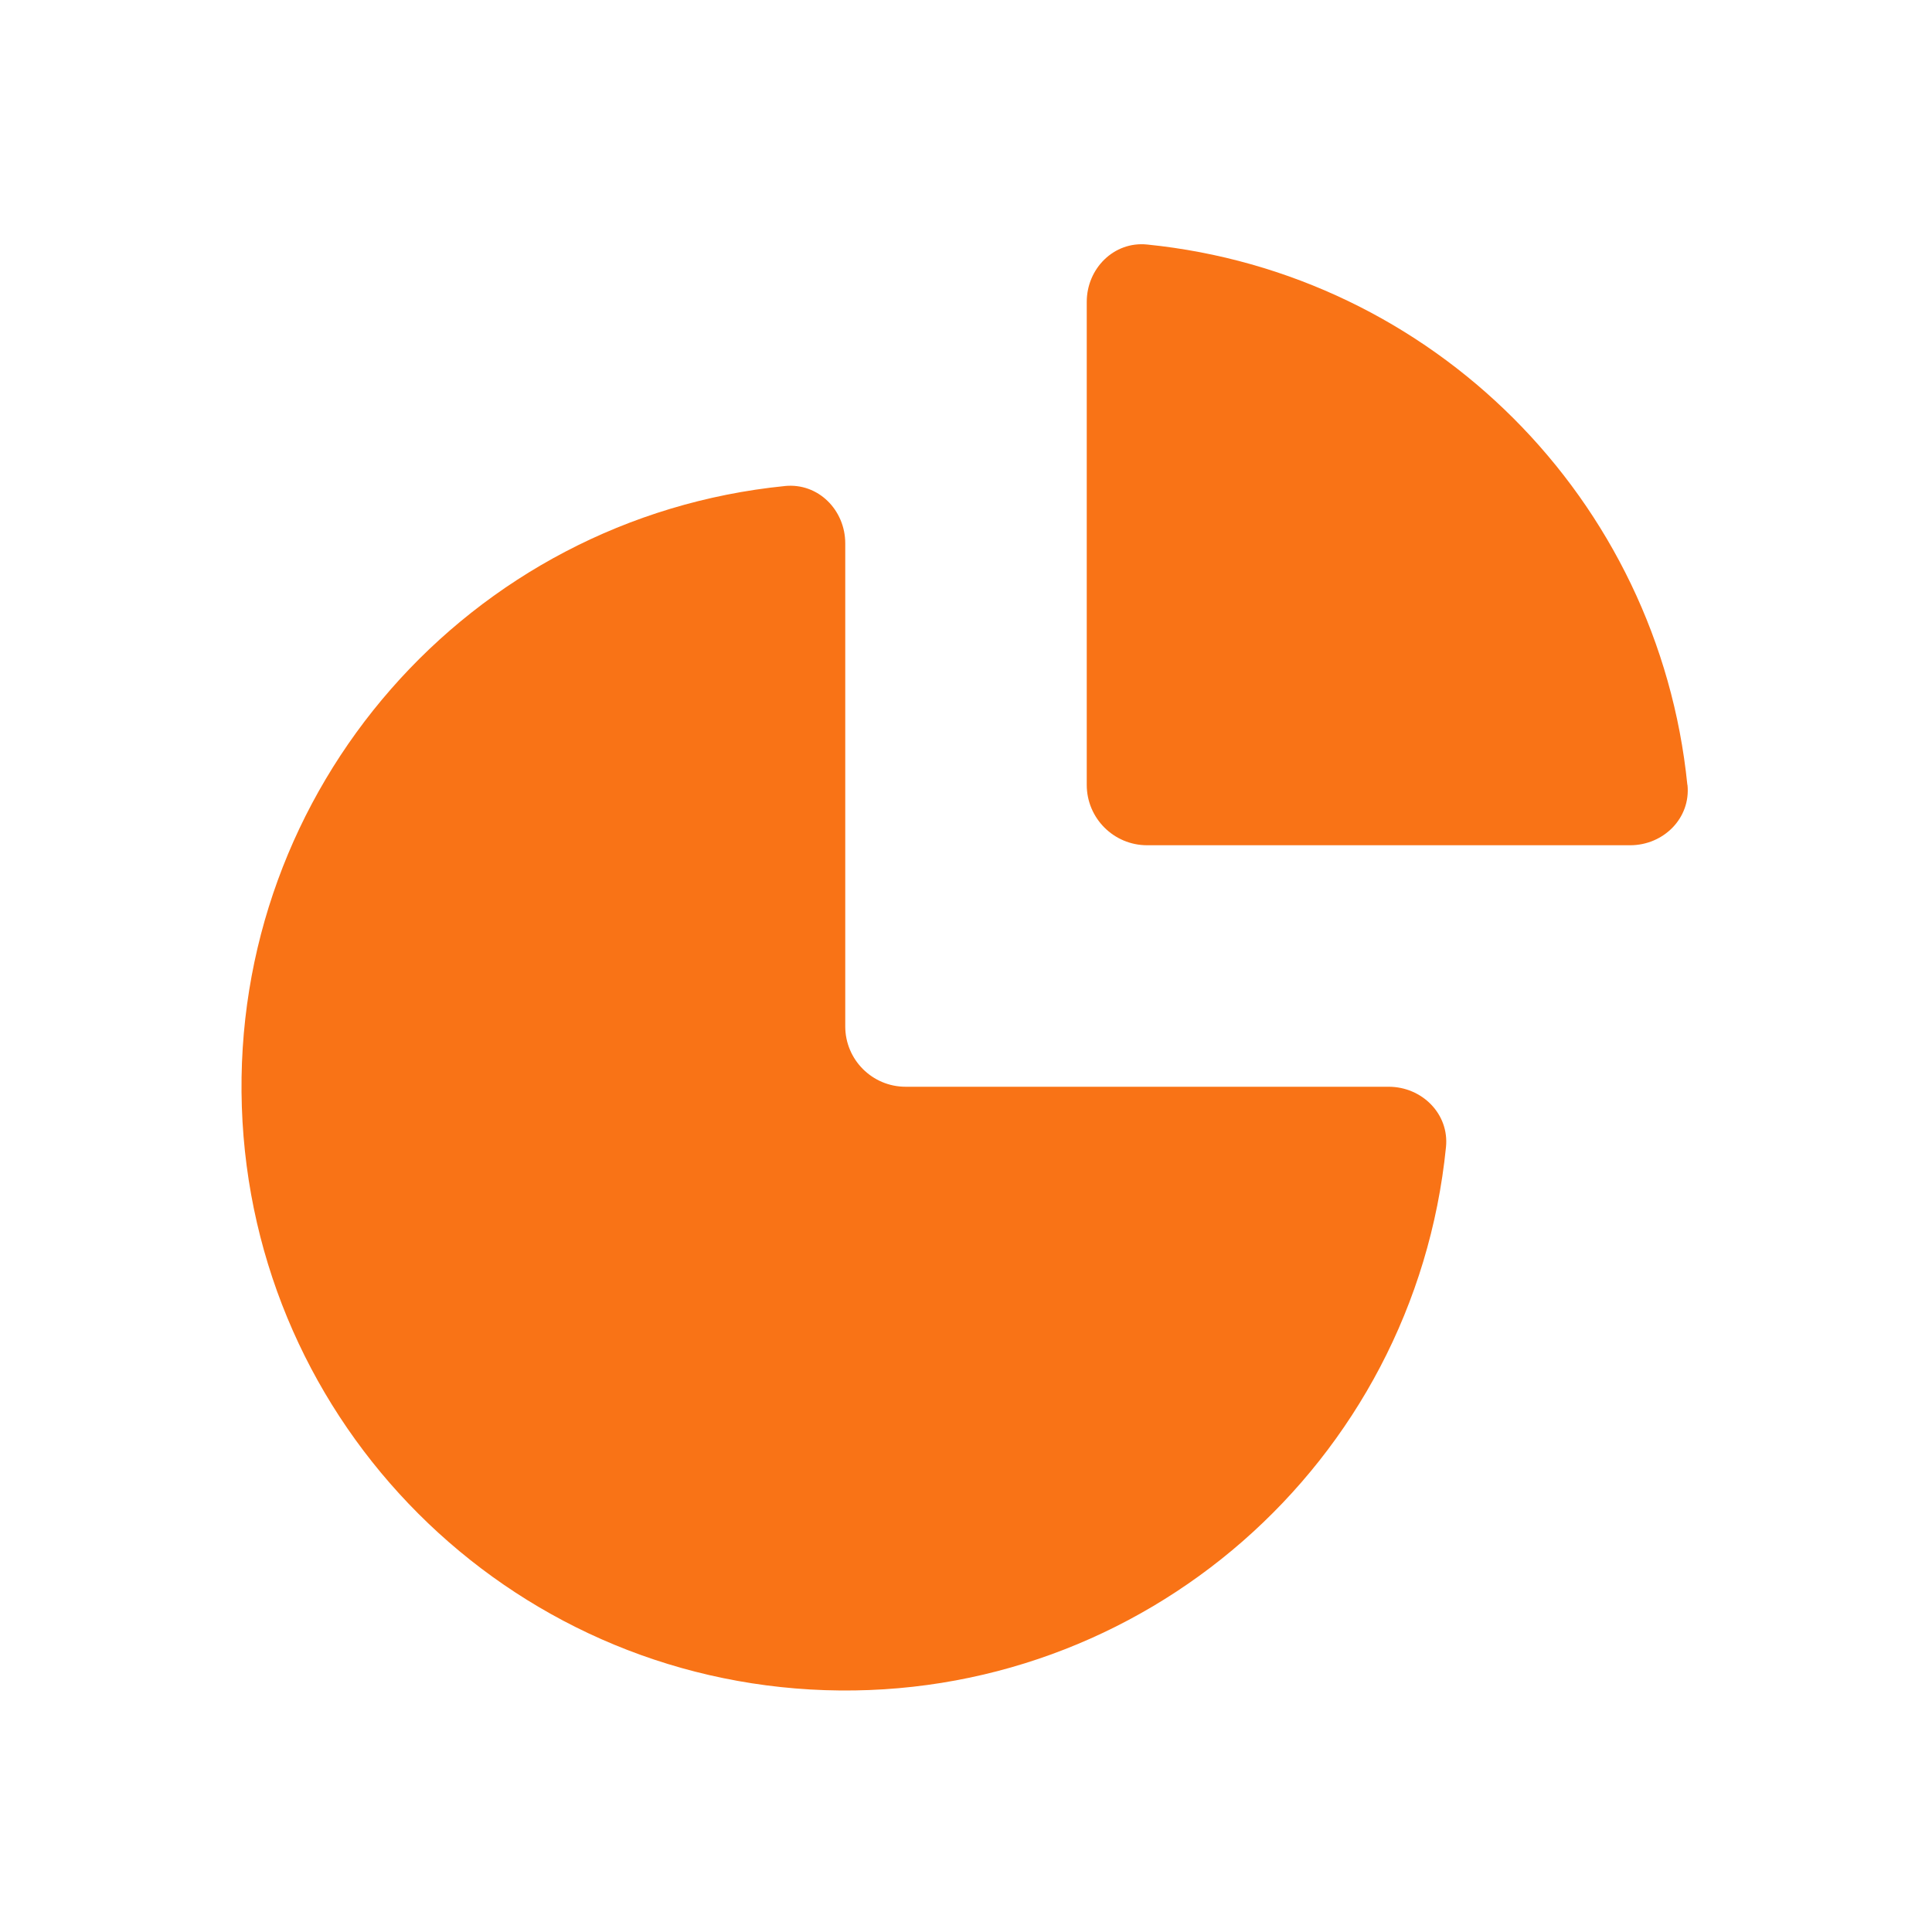
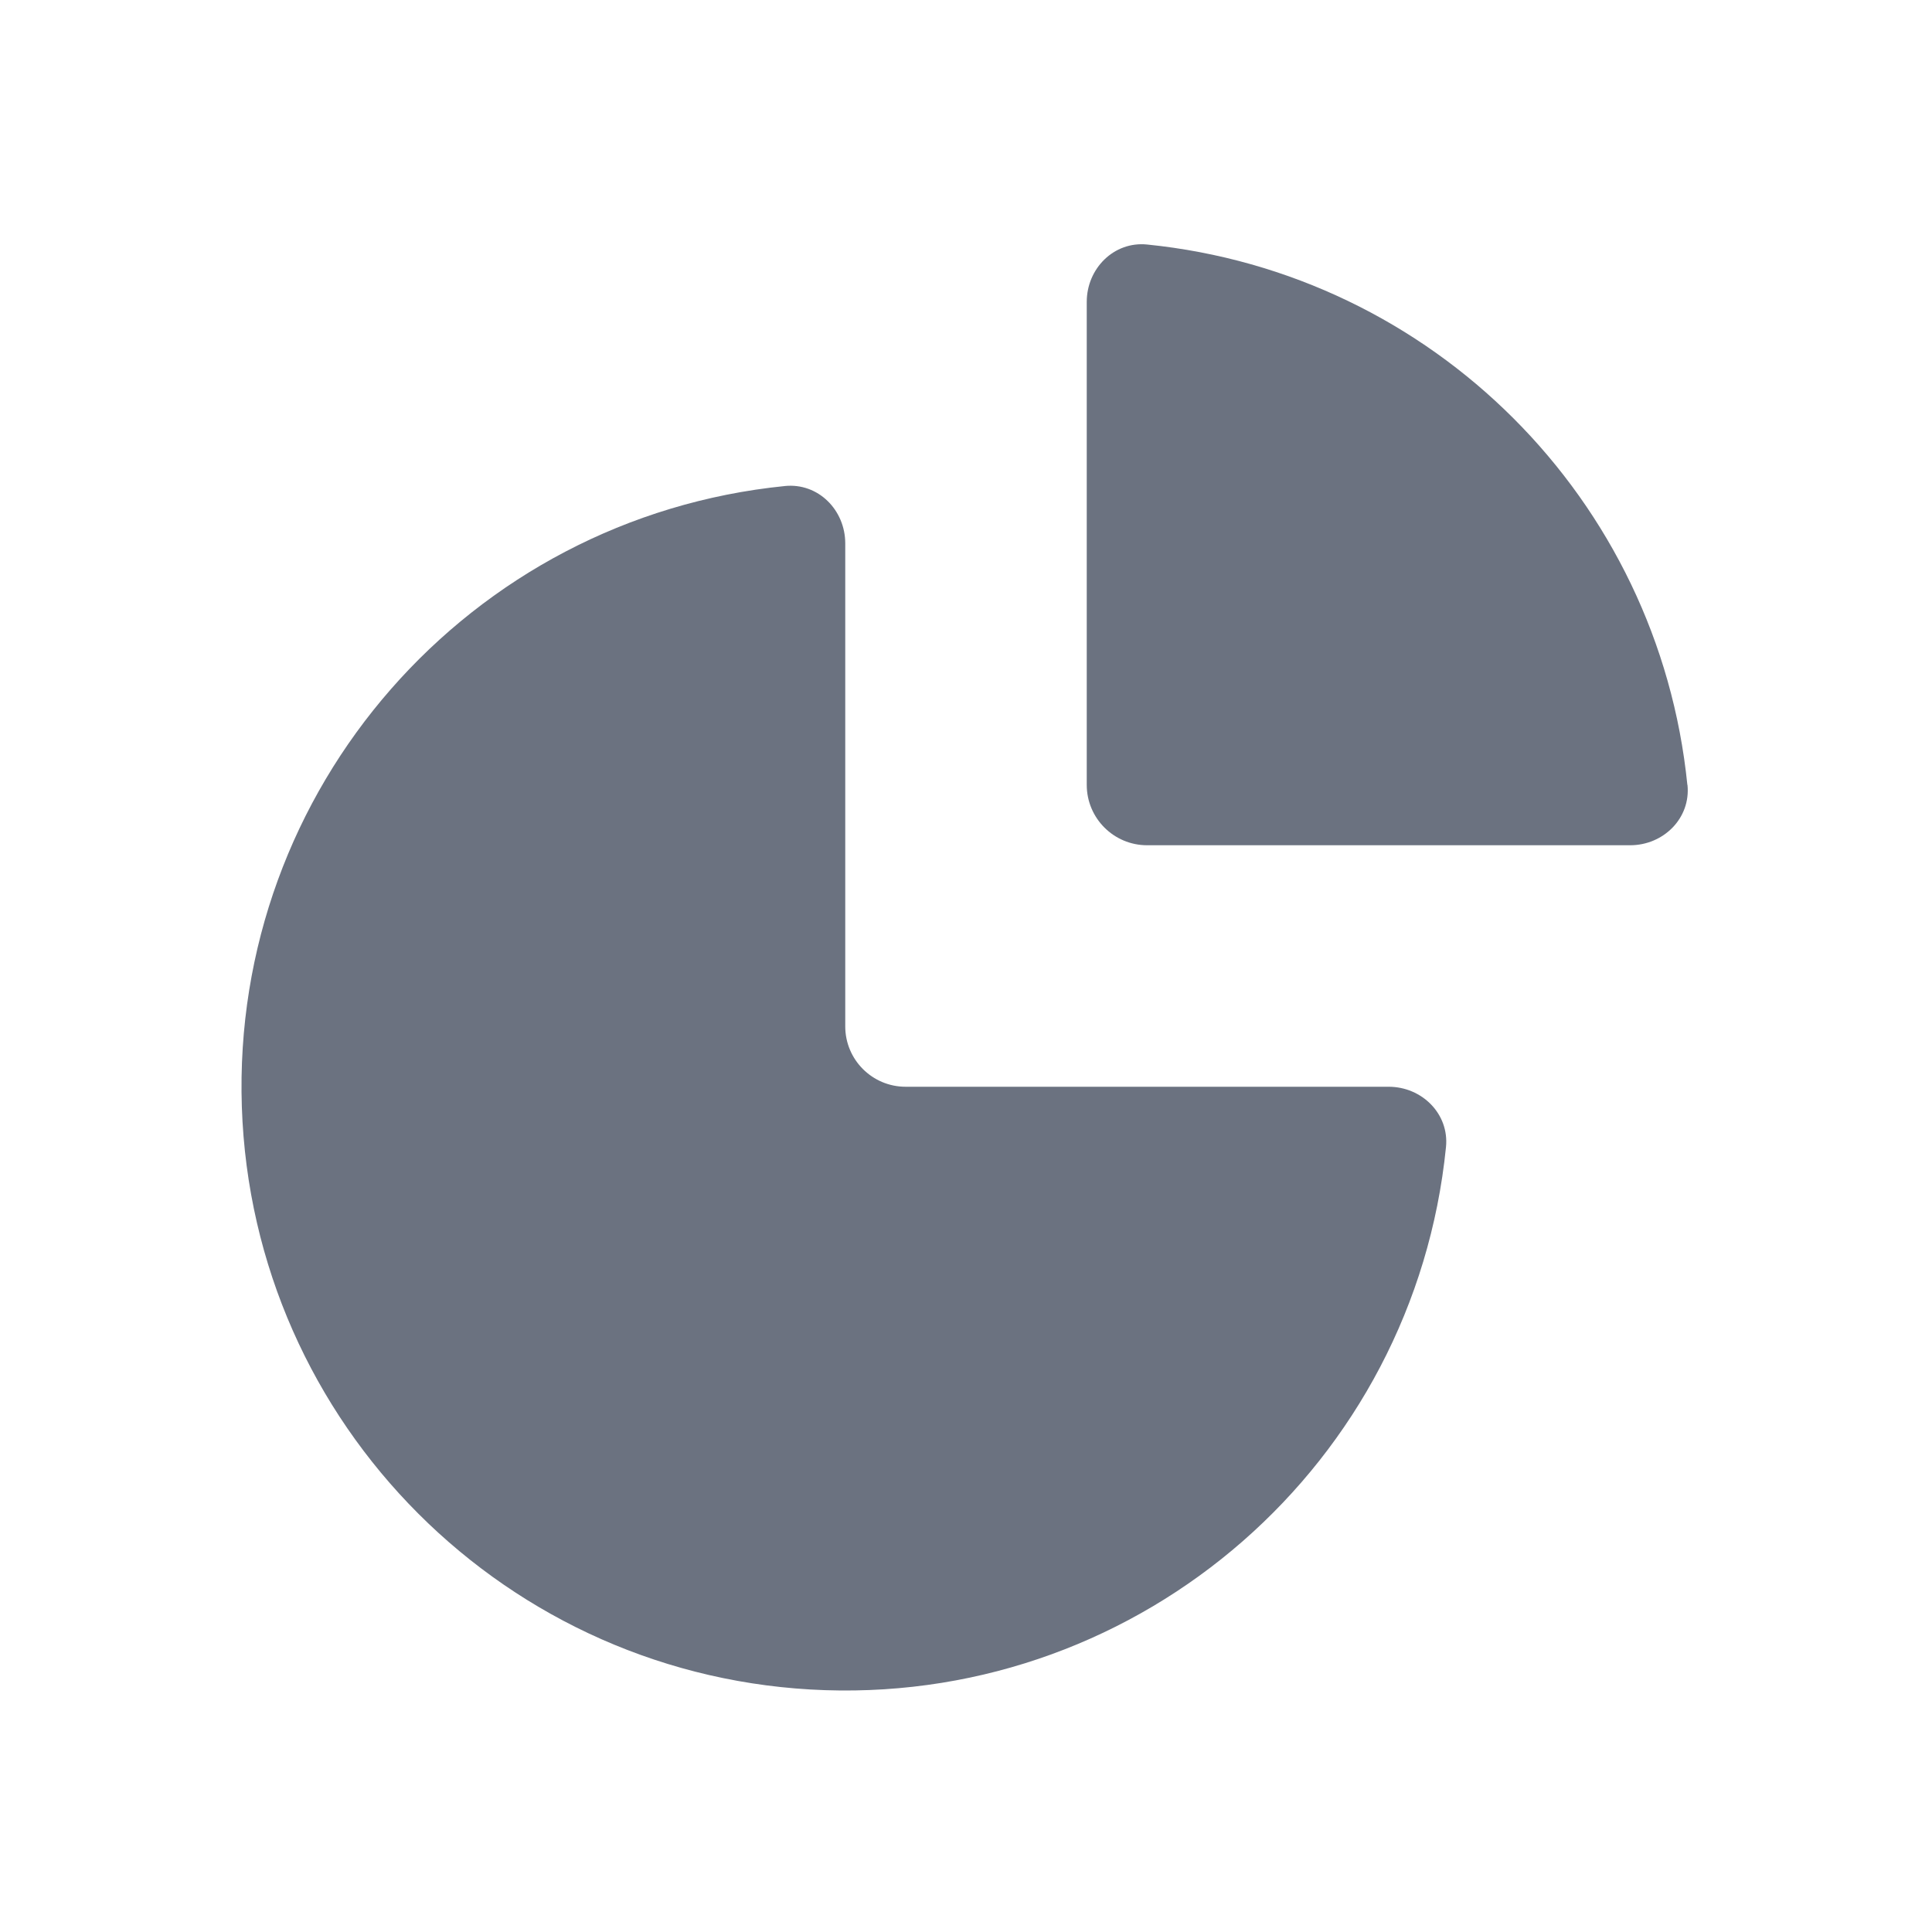
- <svg xmlns="http://www.w3.org/2000/svg" viewBox="0 0 16 16" fill="#f97316" class="w-4 h-4">
+ <svg xmlns="http://www.w3.org/2000/svg" viewBox="0 0 16 16" fill="#6b7280" class="w-4 h-4">
  <path d="M13.975 6.5c.028.276-.199.5-.475.5h-4a.5.5 0 0 1-.5-.5v-4c0-.276.225-.503.5-.475A5.002 5.002 0 0 1 13.974 6.5Z" />
  <path d="M6.5 4.025c.276-.028.5.199.5.475v4a.5.5 0 0 0 .5.5h4c.276 0 .503.225.475.5a5 5 0 1 1-5.474-5.475Z" />
</svg>
